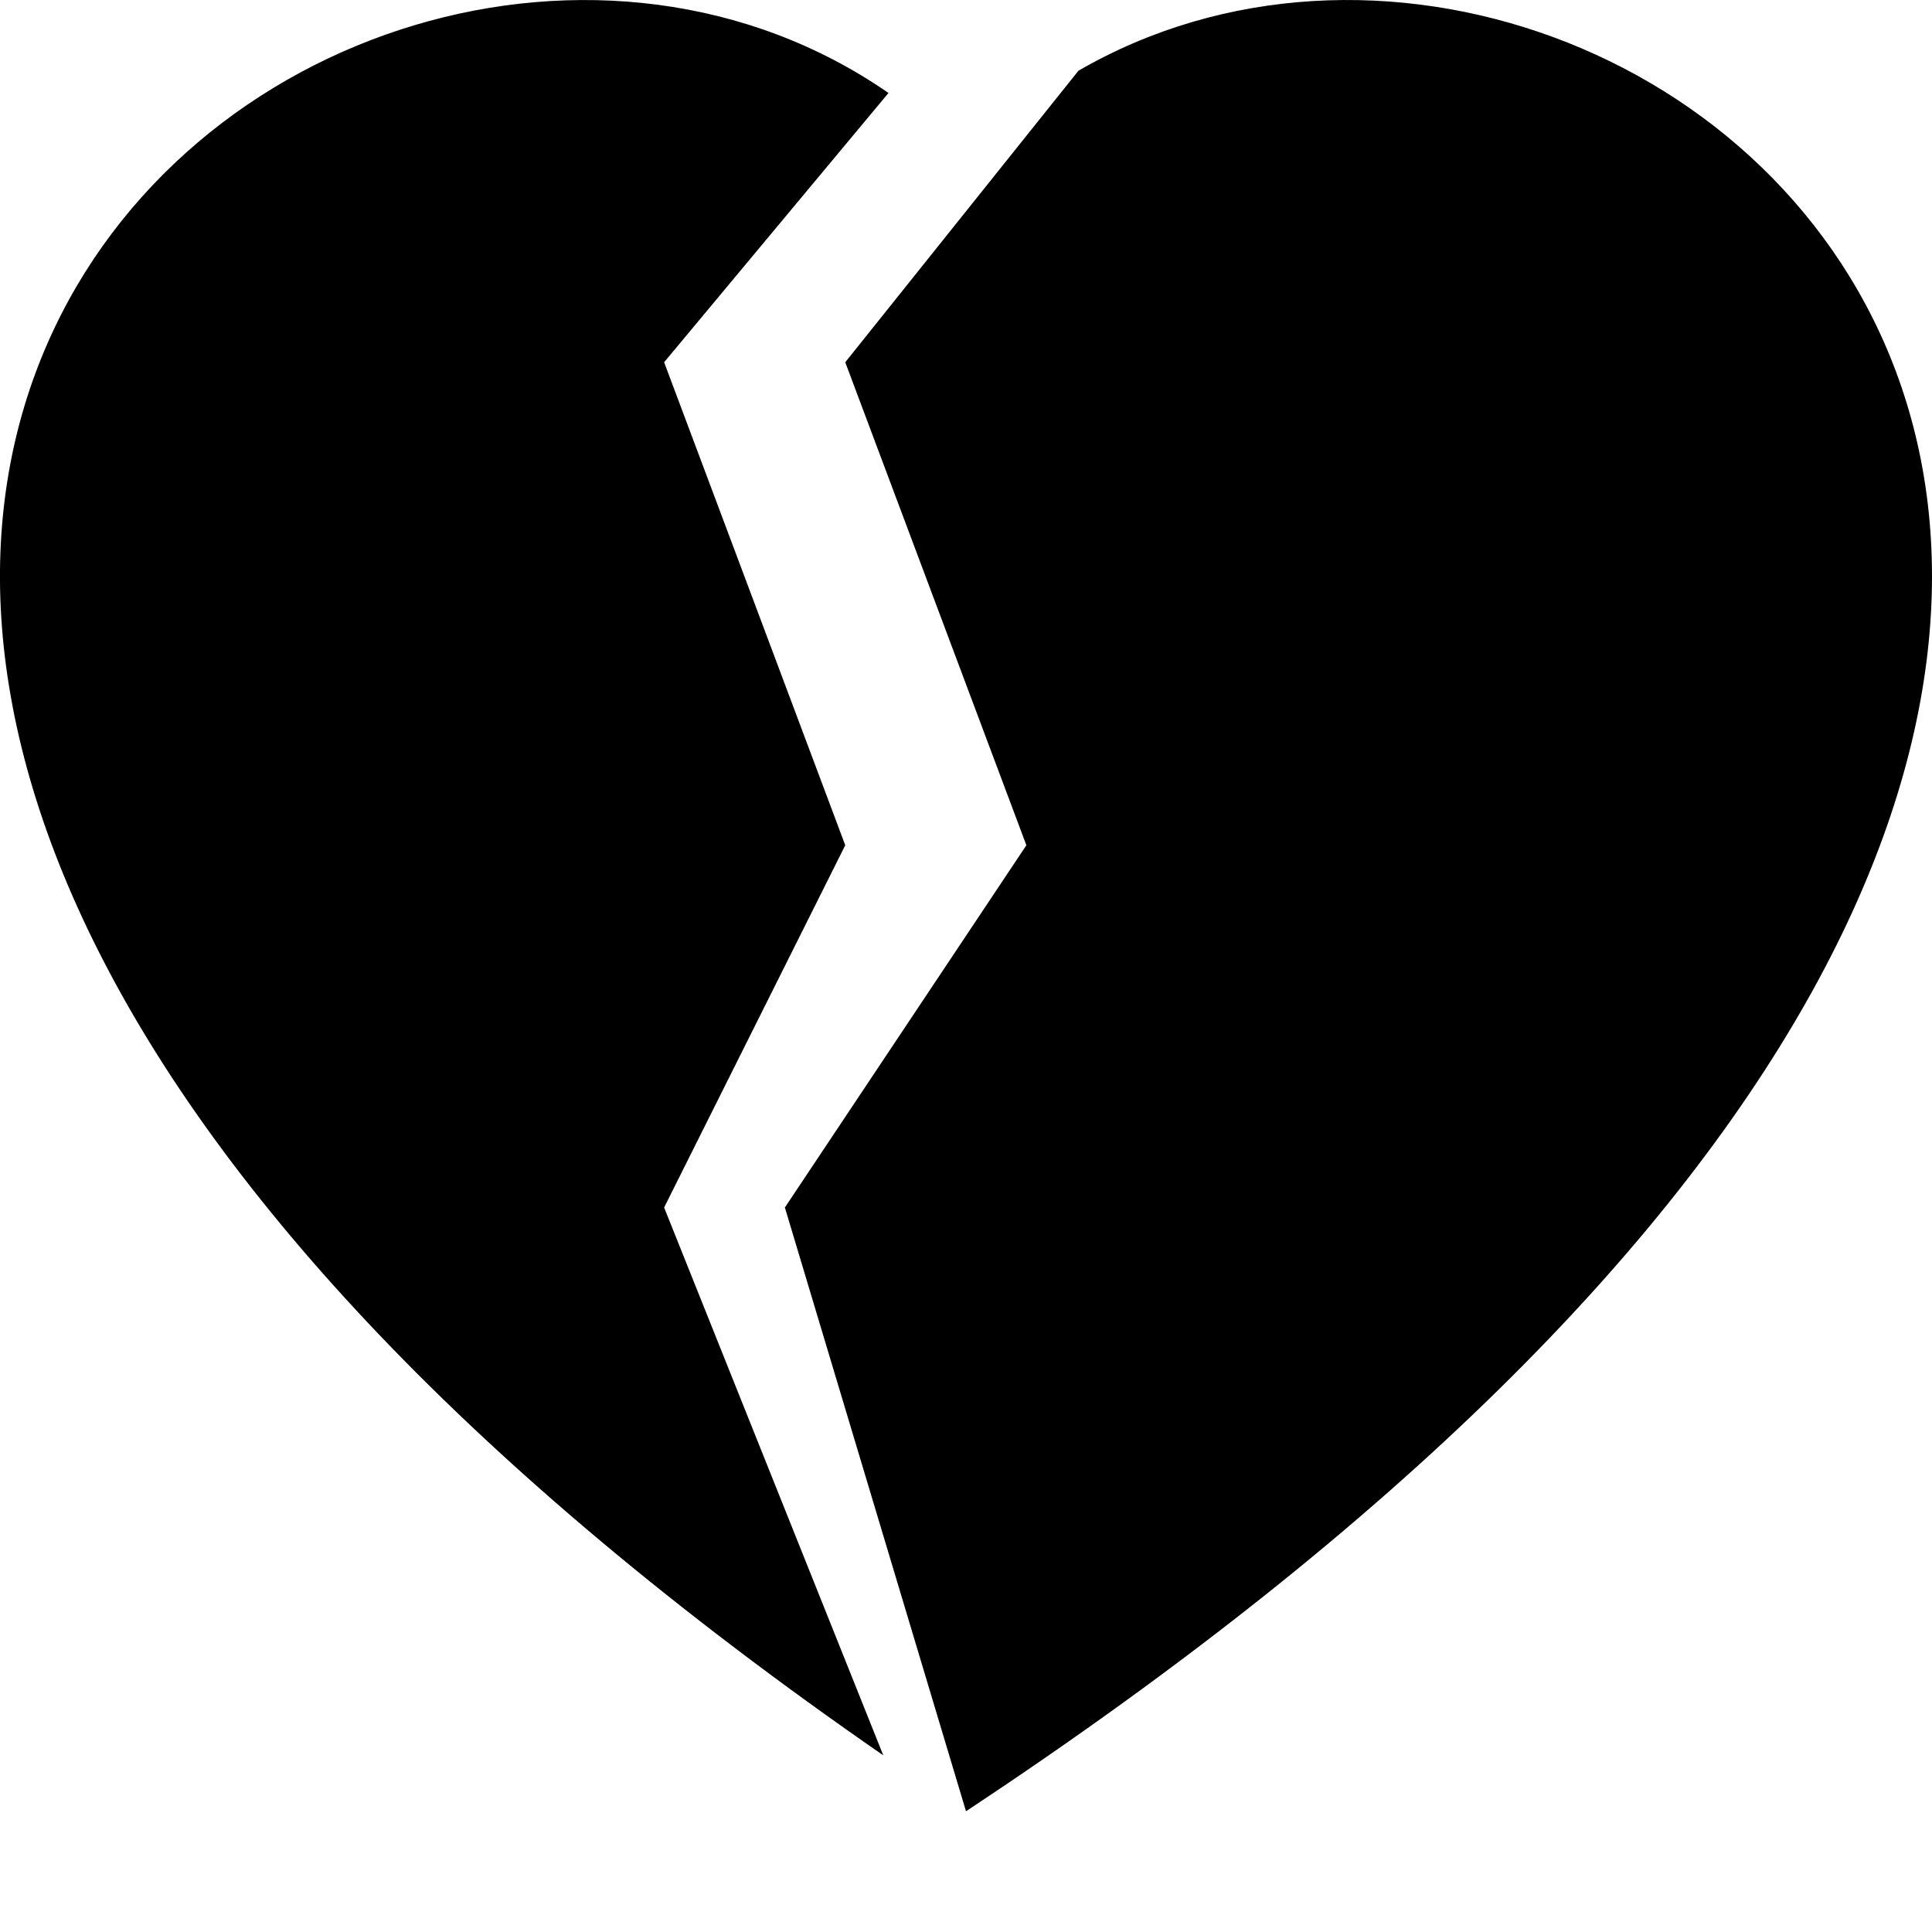
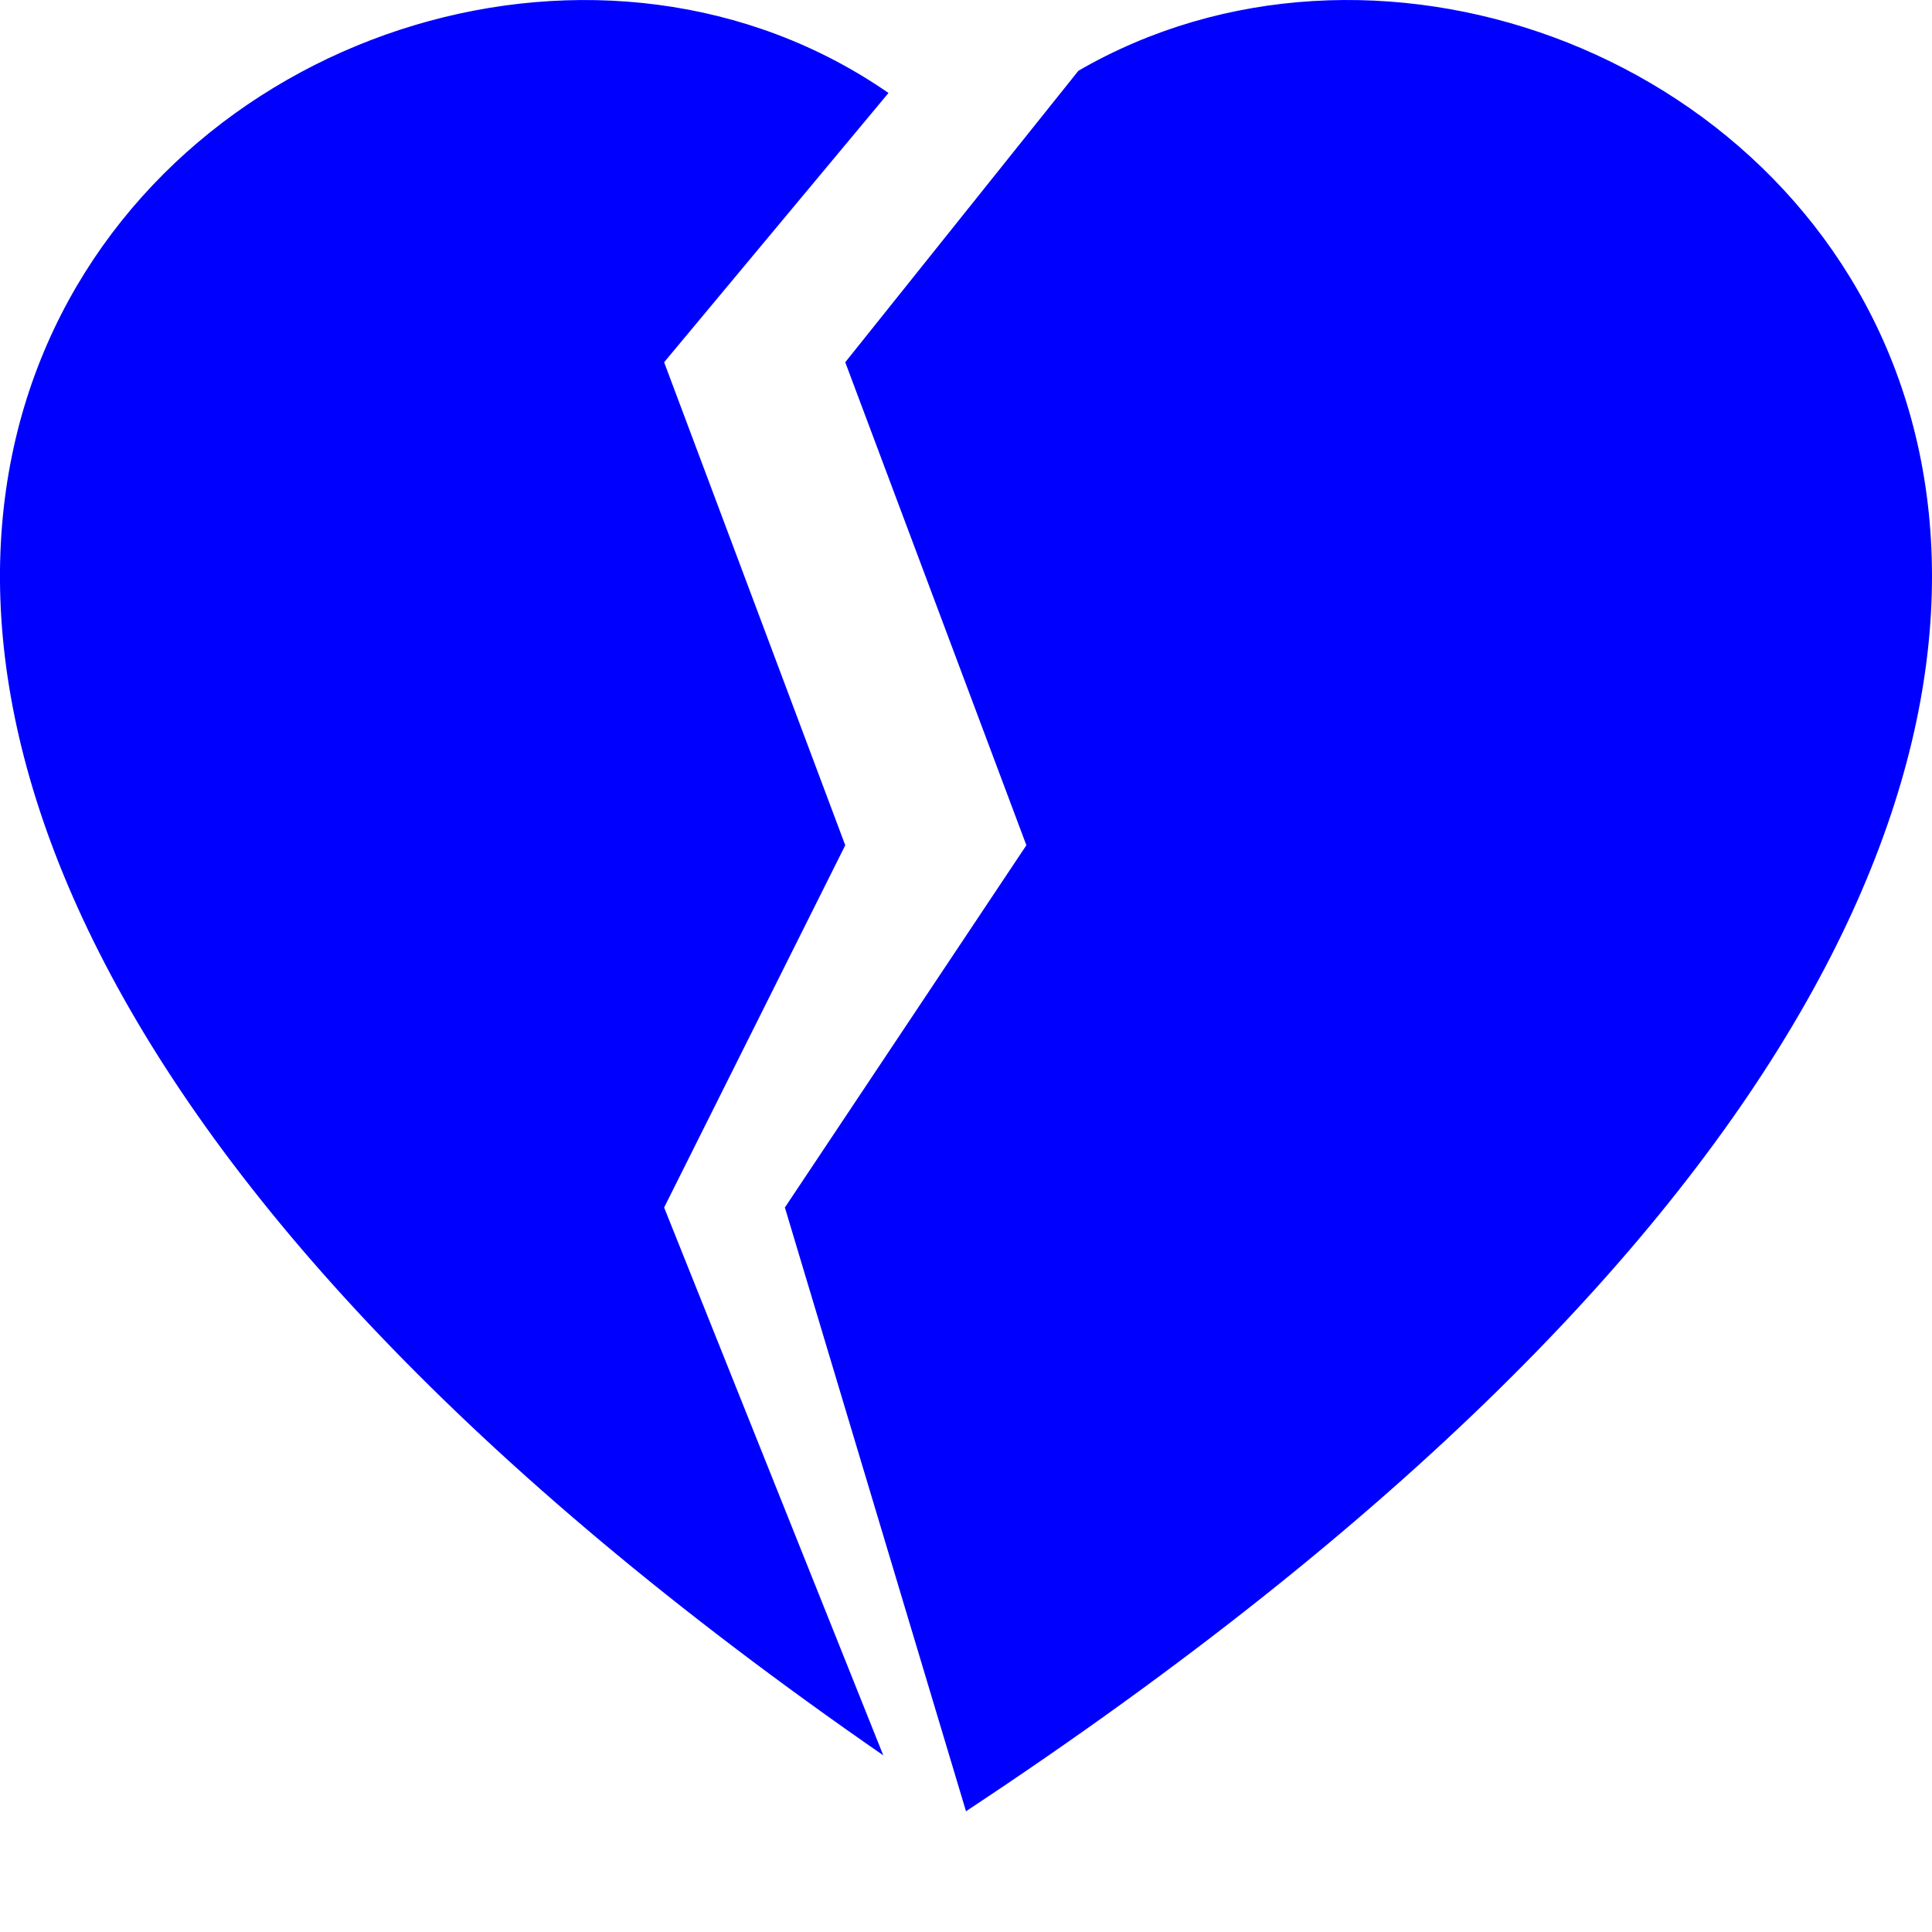
- <svg xmlns="http://www.w3.org/2000/svg" width="16" height="16" fill="currentColor" class="bi bi-heartbreak-fill" viewBox="0 0 16 16">
+ <svg xmlns="http://www.w3.org/2000/svg" width="16" height="16" fill="blue" class="bi bi-heartbreak-fill" viewBox="0 0 16 16">
  <path fill-rule="evenodd" d="M8.931.586 7 3l1.5 4-2 3L8 15C22.534 5.396 13.757-2.21 8.931.586ZM7.358.77 5.5 3 7 7l-1.5 3 1.815 4.537C-6.533 4.96 2.685-2.467 7.358.77Z" />
</svg>
